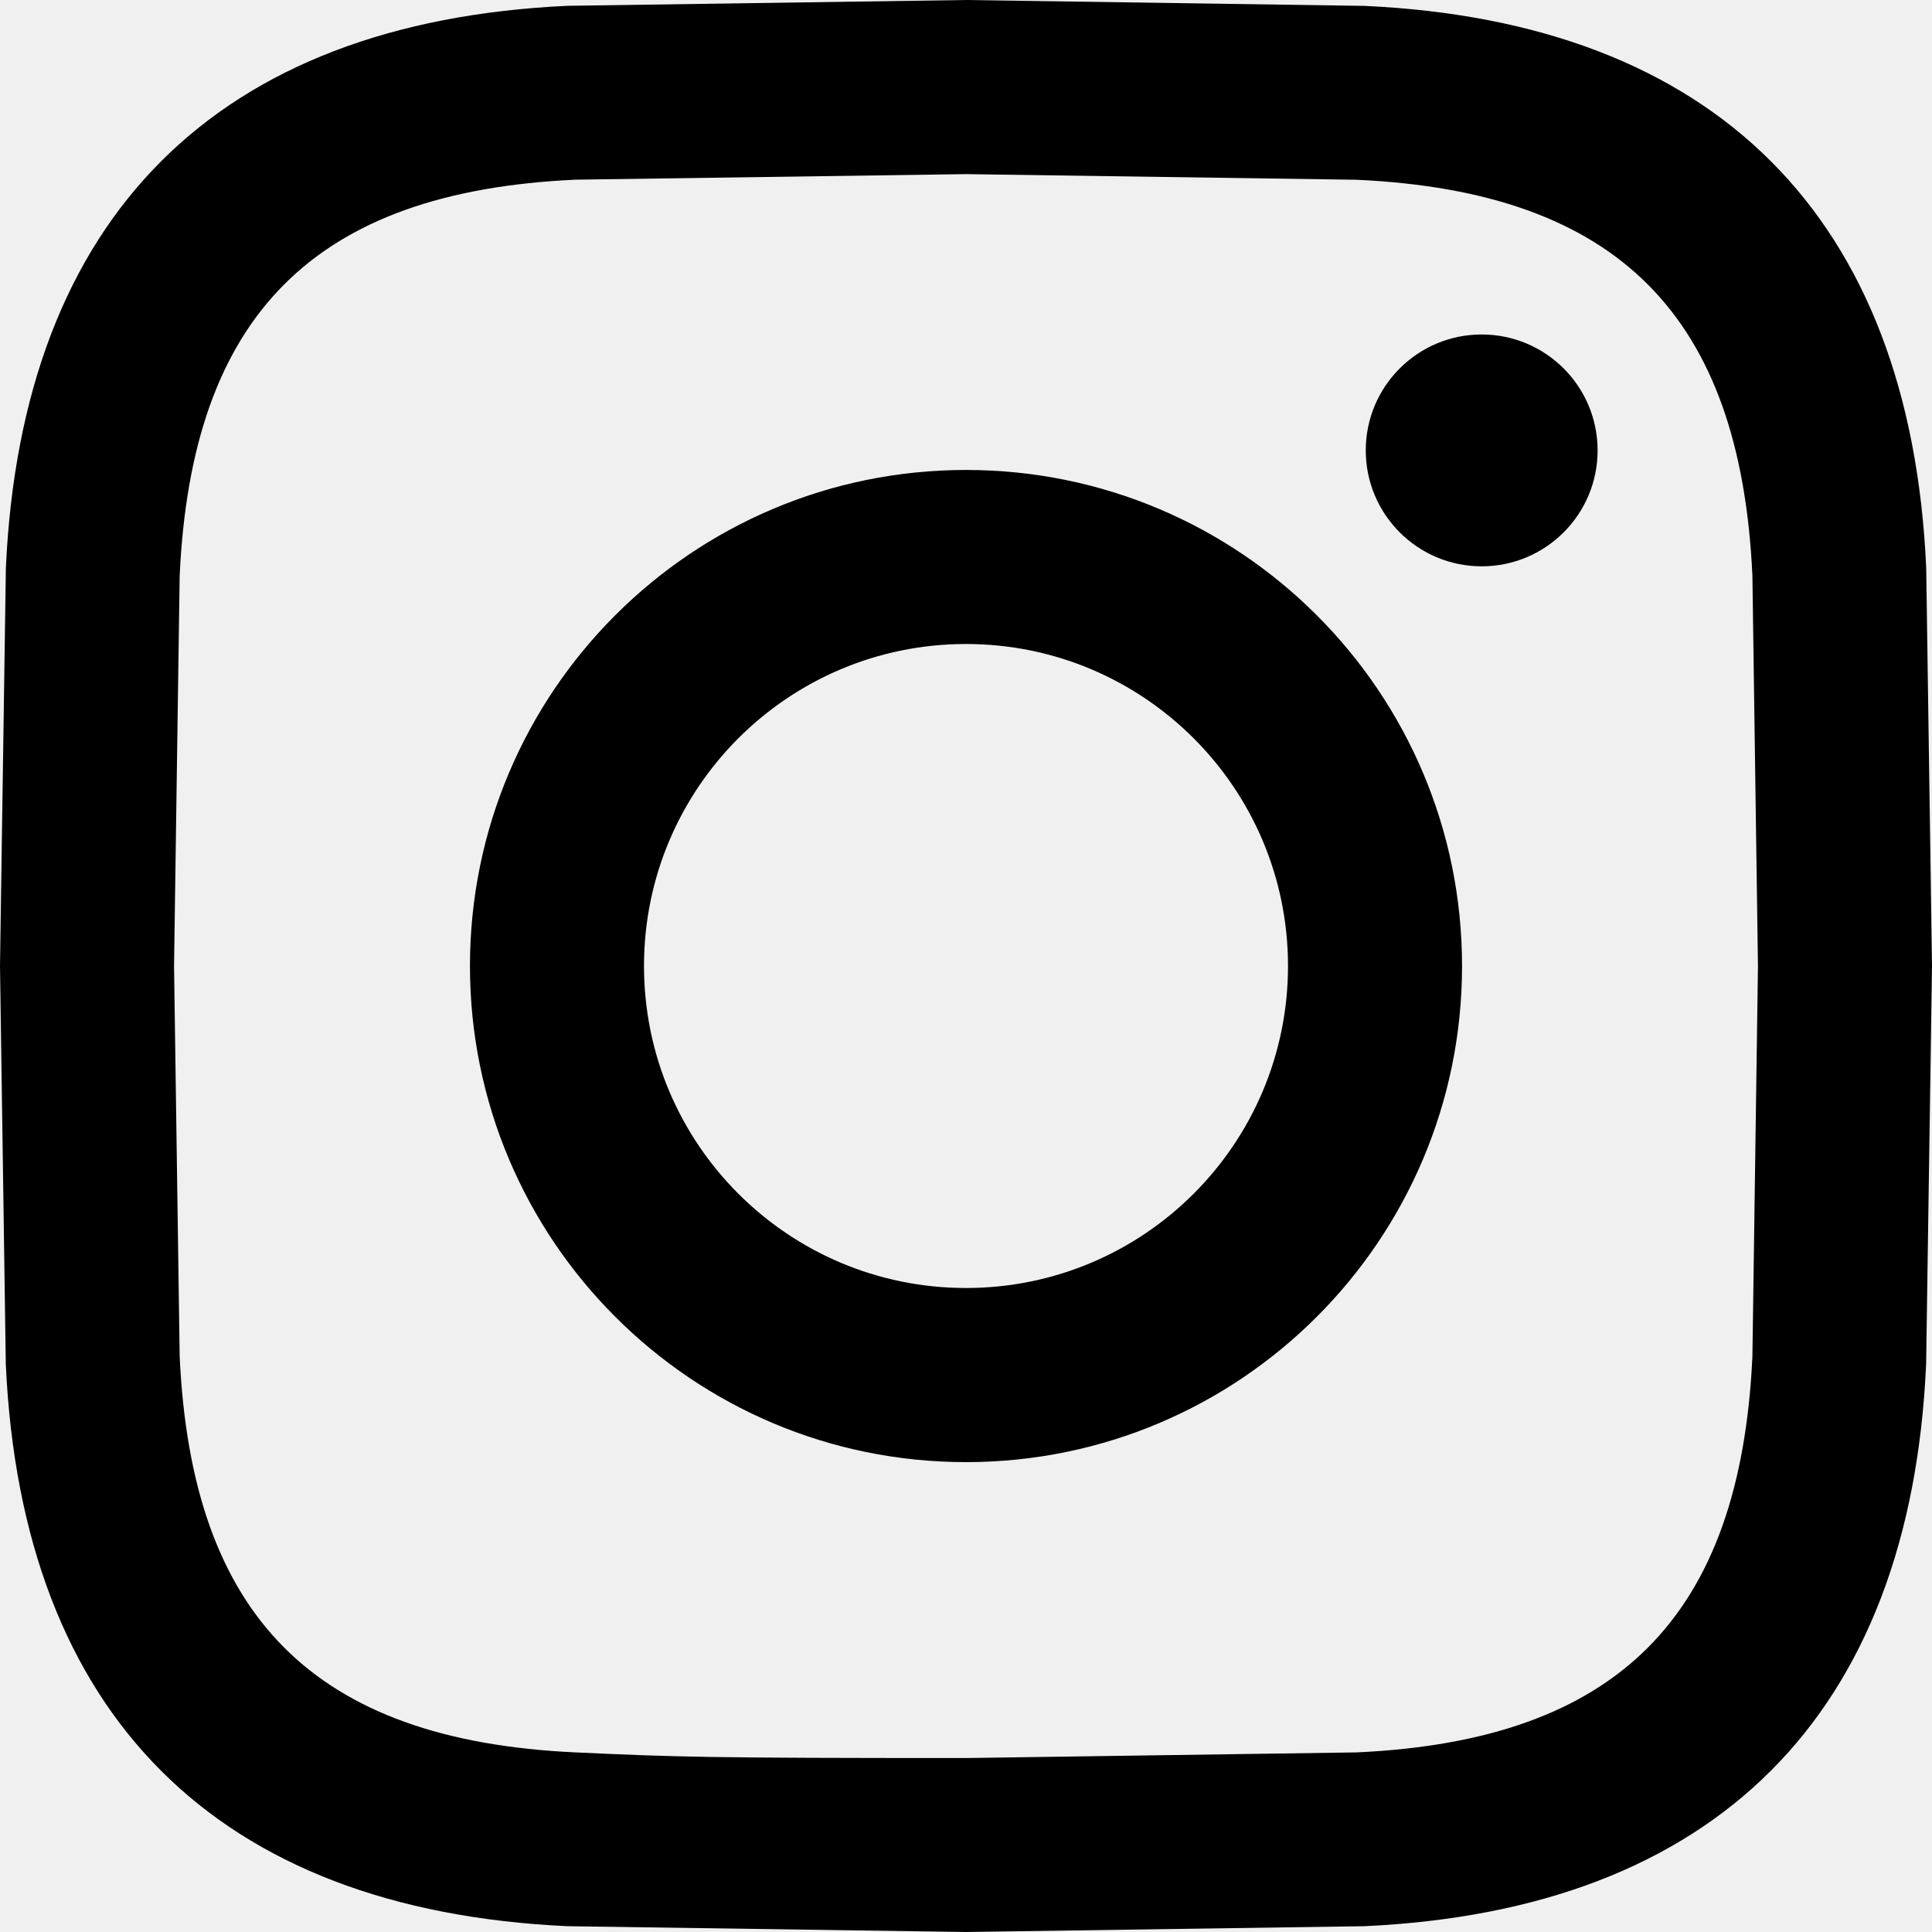
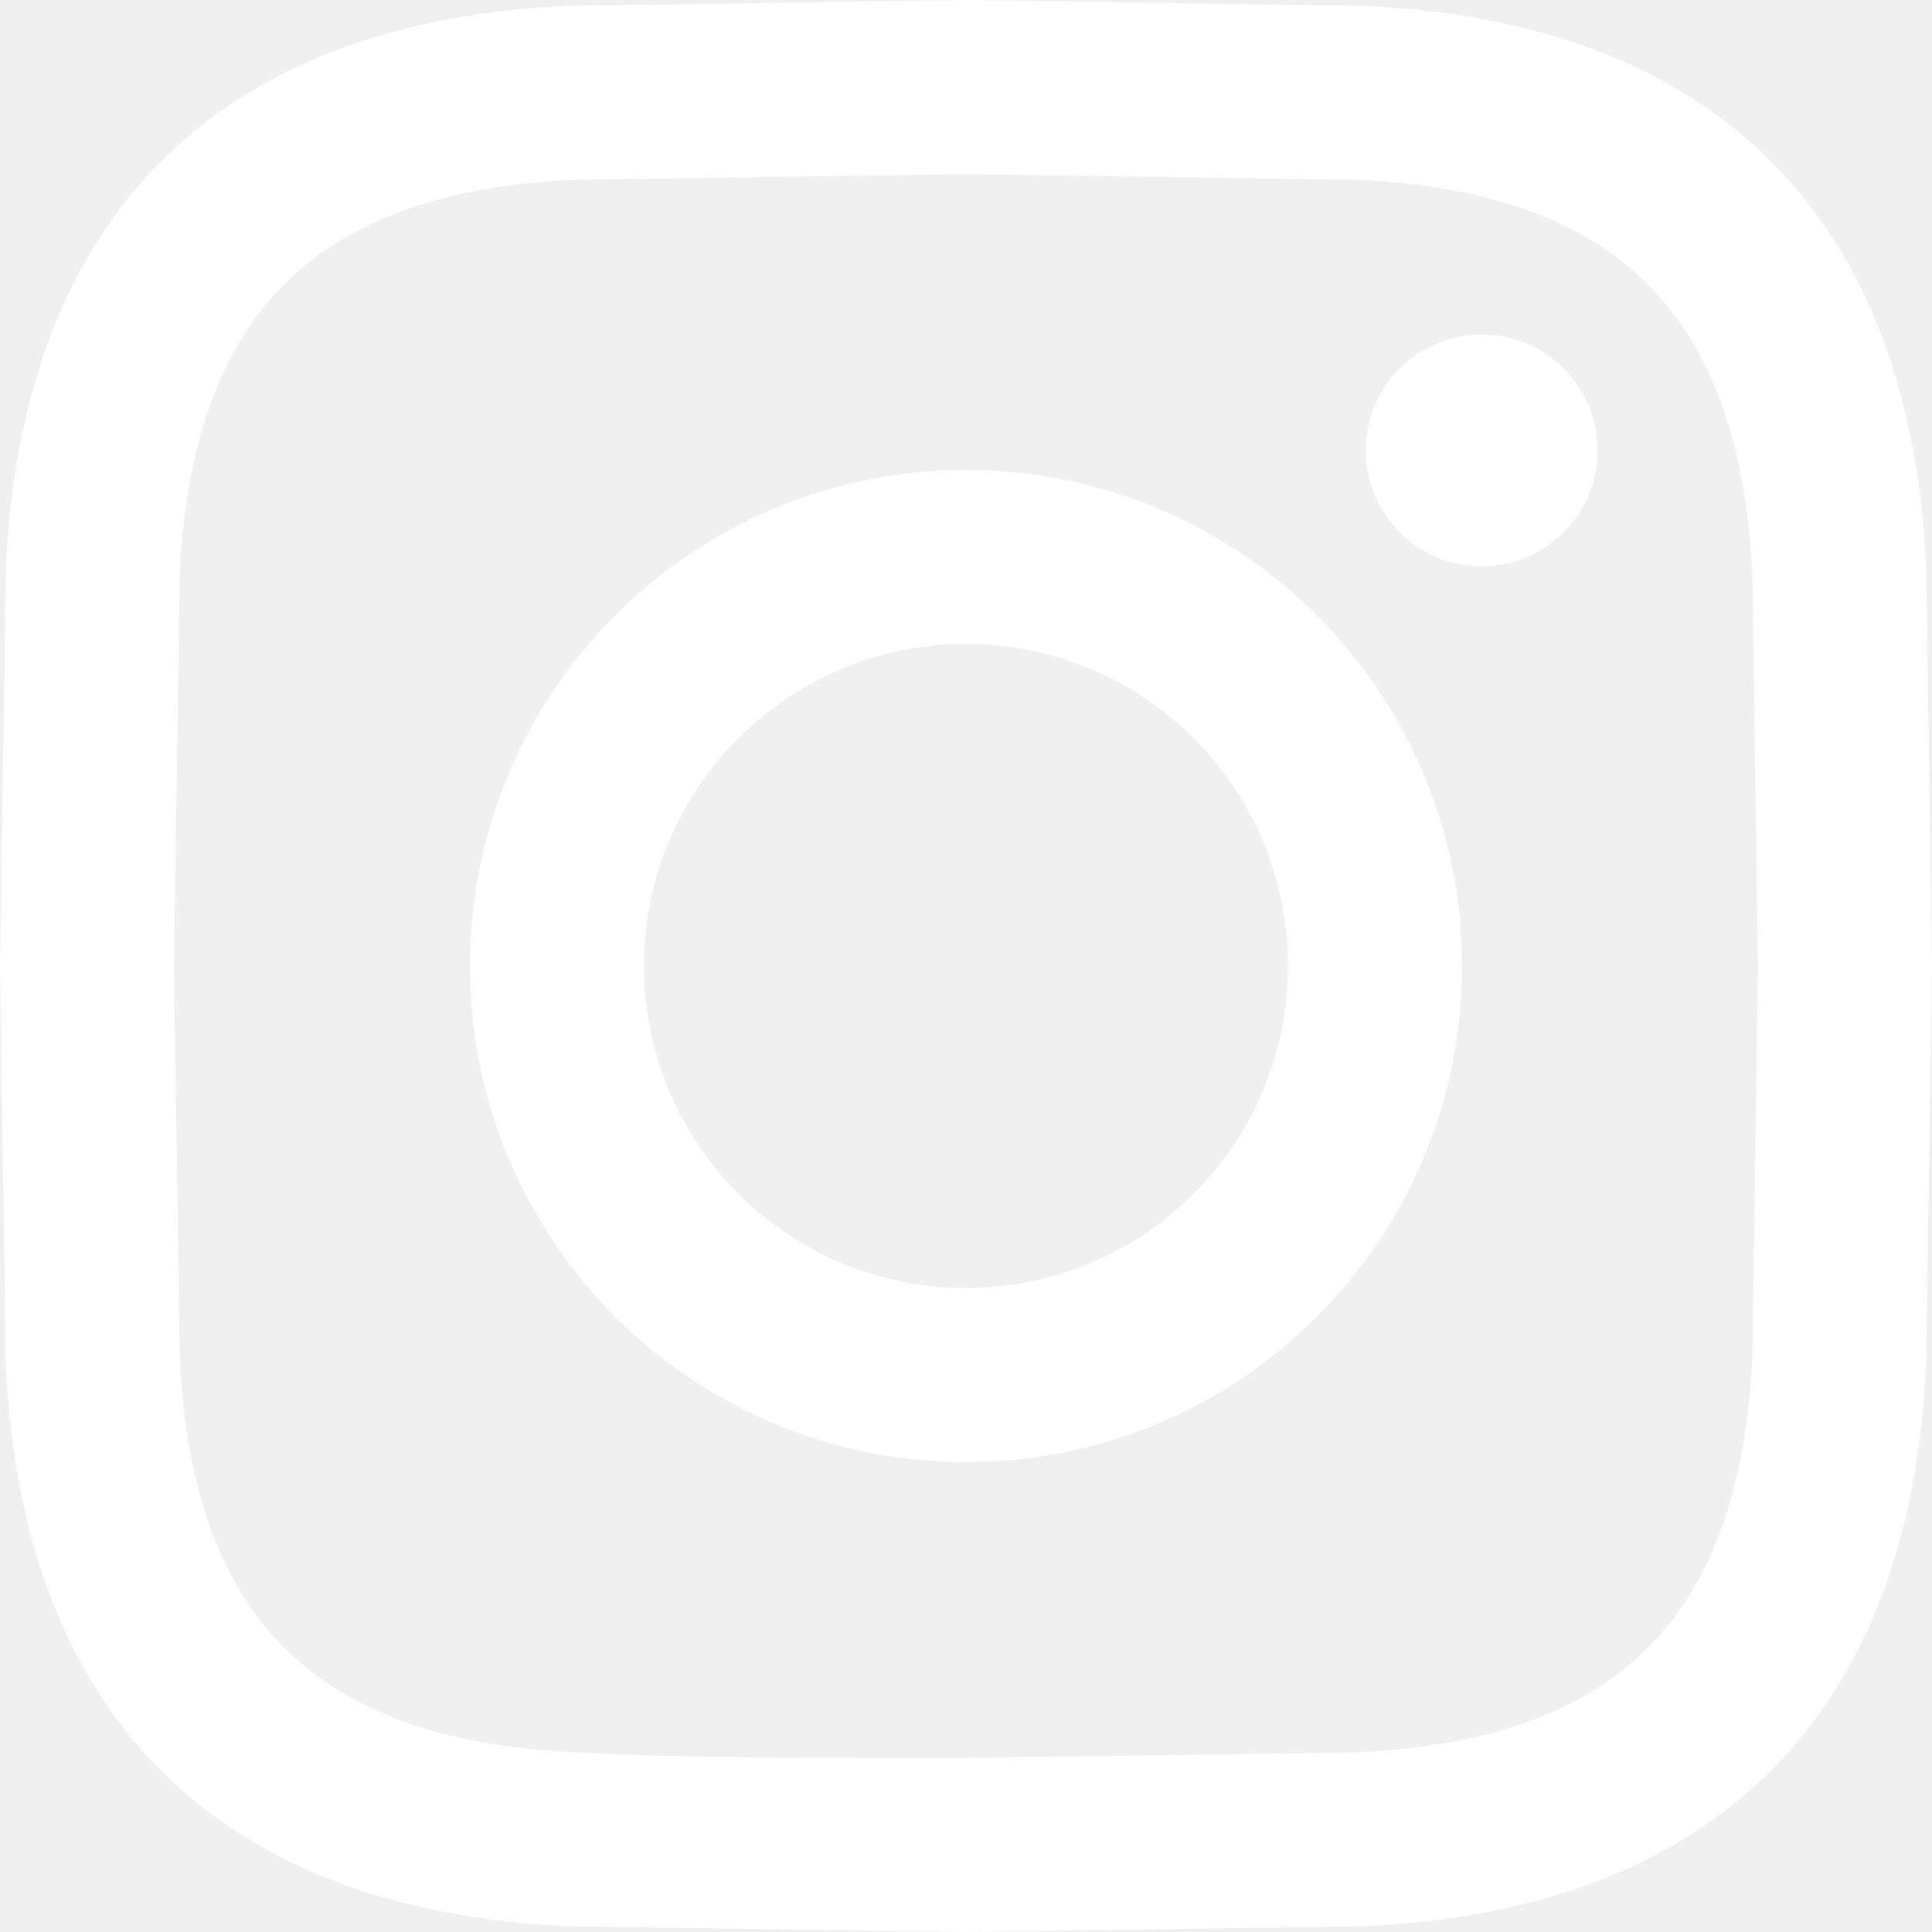
<svg xmlns="http://www.w3.org/2000/svg" width="20" height="20" viewBox="0 0 24 24">
-   <path d="M12 2.163l4.85.07c3.252.148 4.771 1.691 4.919 4.919l.069 4.849-.069 4.849c-.149 3.225-1.664 4.771-4.919 4.919l-4.85.07c-3.204 0-3.584-.012-4.849-.07-3.26-.149-4.771-1.699-4.919-4.92L2.162 12l.07-4.849c.149-3.227 1.664-4.771 4.919-4.919L12 2.163zM12 0L7.053.072C2.695.272.273 2.69.073 7.052L0 12l.072 4.948c.2 4.358 2.618 6.78 6.98 6.98L12 24l4.948-.072c4.354-.2 6.782-2.618 6.979-6.98L24 12l-.072-4.947c-.196-4.354-2.617-6.78-6.979-6.98L12 0zm0 5.838c-3.403 0-6.162 2.759-6.162 6.162S8.597 18.163 12 18.163s6.162-2.759 6.162-6.163S15.403 5.838 12 5.838zM12 16a4 4 0 1 1 0-8 4 4 0 1 1 0 8zm6.406-11.845a1.44 1.44 0 1 0 0 2.88 1.44 1.44 0 0 0 0-2.88z" />
+   <path fill="white" d="M12 2.163l4.85.07c3.252.148 4.771 1.691 4.919 4.919l.069 4.849-.069 4.849c-.149 3.225-1.664 4.771-4.919 4.919l-4.85.07c-3.204 0-3.584-.012-4.849-.07-3.26-.149-4.771-1.699-4.919-4.92L2.162 12l.07-4.849c.149-3.227 1.664-4.771 4.919-4.919L12 2.163zM12 0L7.053.072C2.695.272.273 2.69.073 7.052L0 12l.072 4.948c.2 4.358 2.618 6.78 6.98 6.98L12 24l4.948-.072c4.354-.2 6.782-2.618 6.979-6.98L24 12l-.072-4.947c-.196-4.354-2.617-6.78-6.979-6.98L12 0zm0 5.838c-3.403 0-6.162 2.759-6.162 6.162S8.597 18.163 12 18.163s6.162-2.759 6.162-6.163S15.403 5.838 12 5.838zM12 16a4 4 0 1 1 0-8 4 4 0 1 1 0 8zm6.406-11.845a1.44 1.44 0 1 0 0 2.88 1.44 1.44 0 0 0 0-2.88z" />
</svg>
